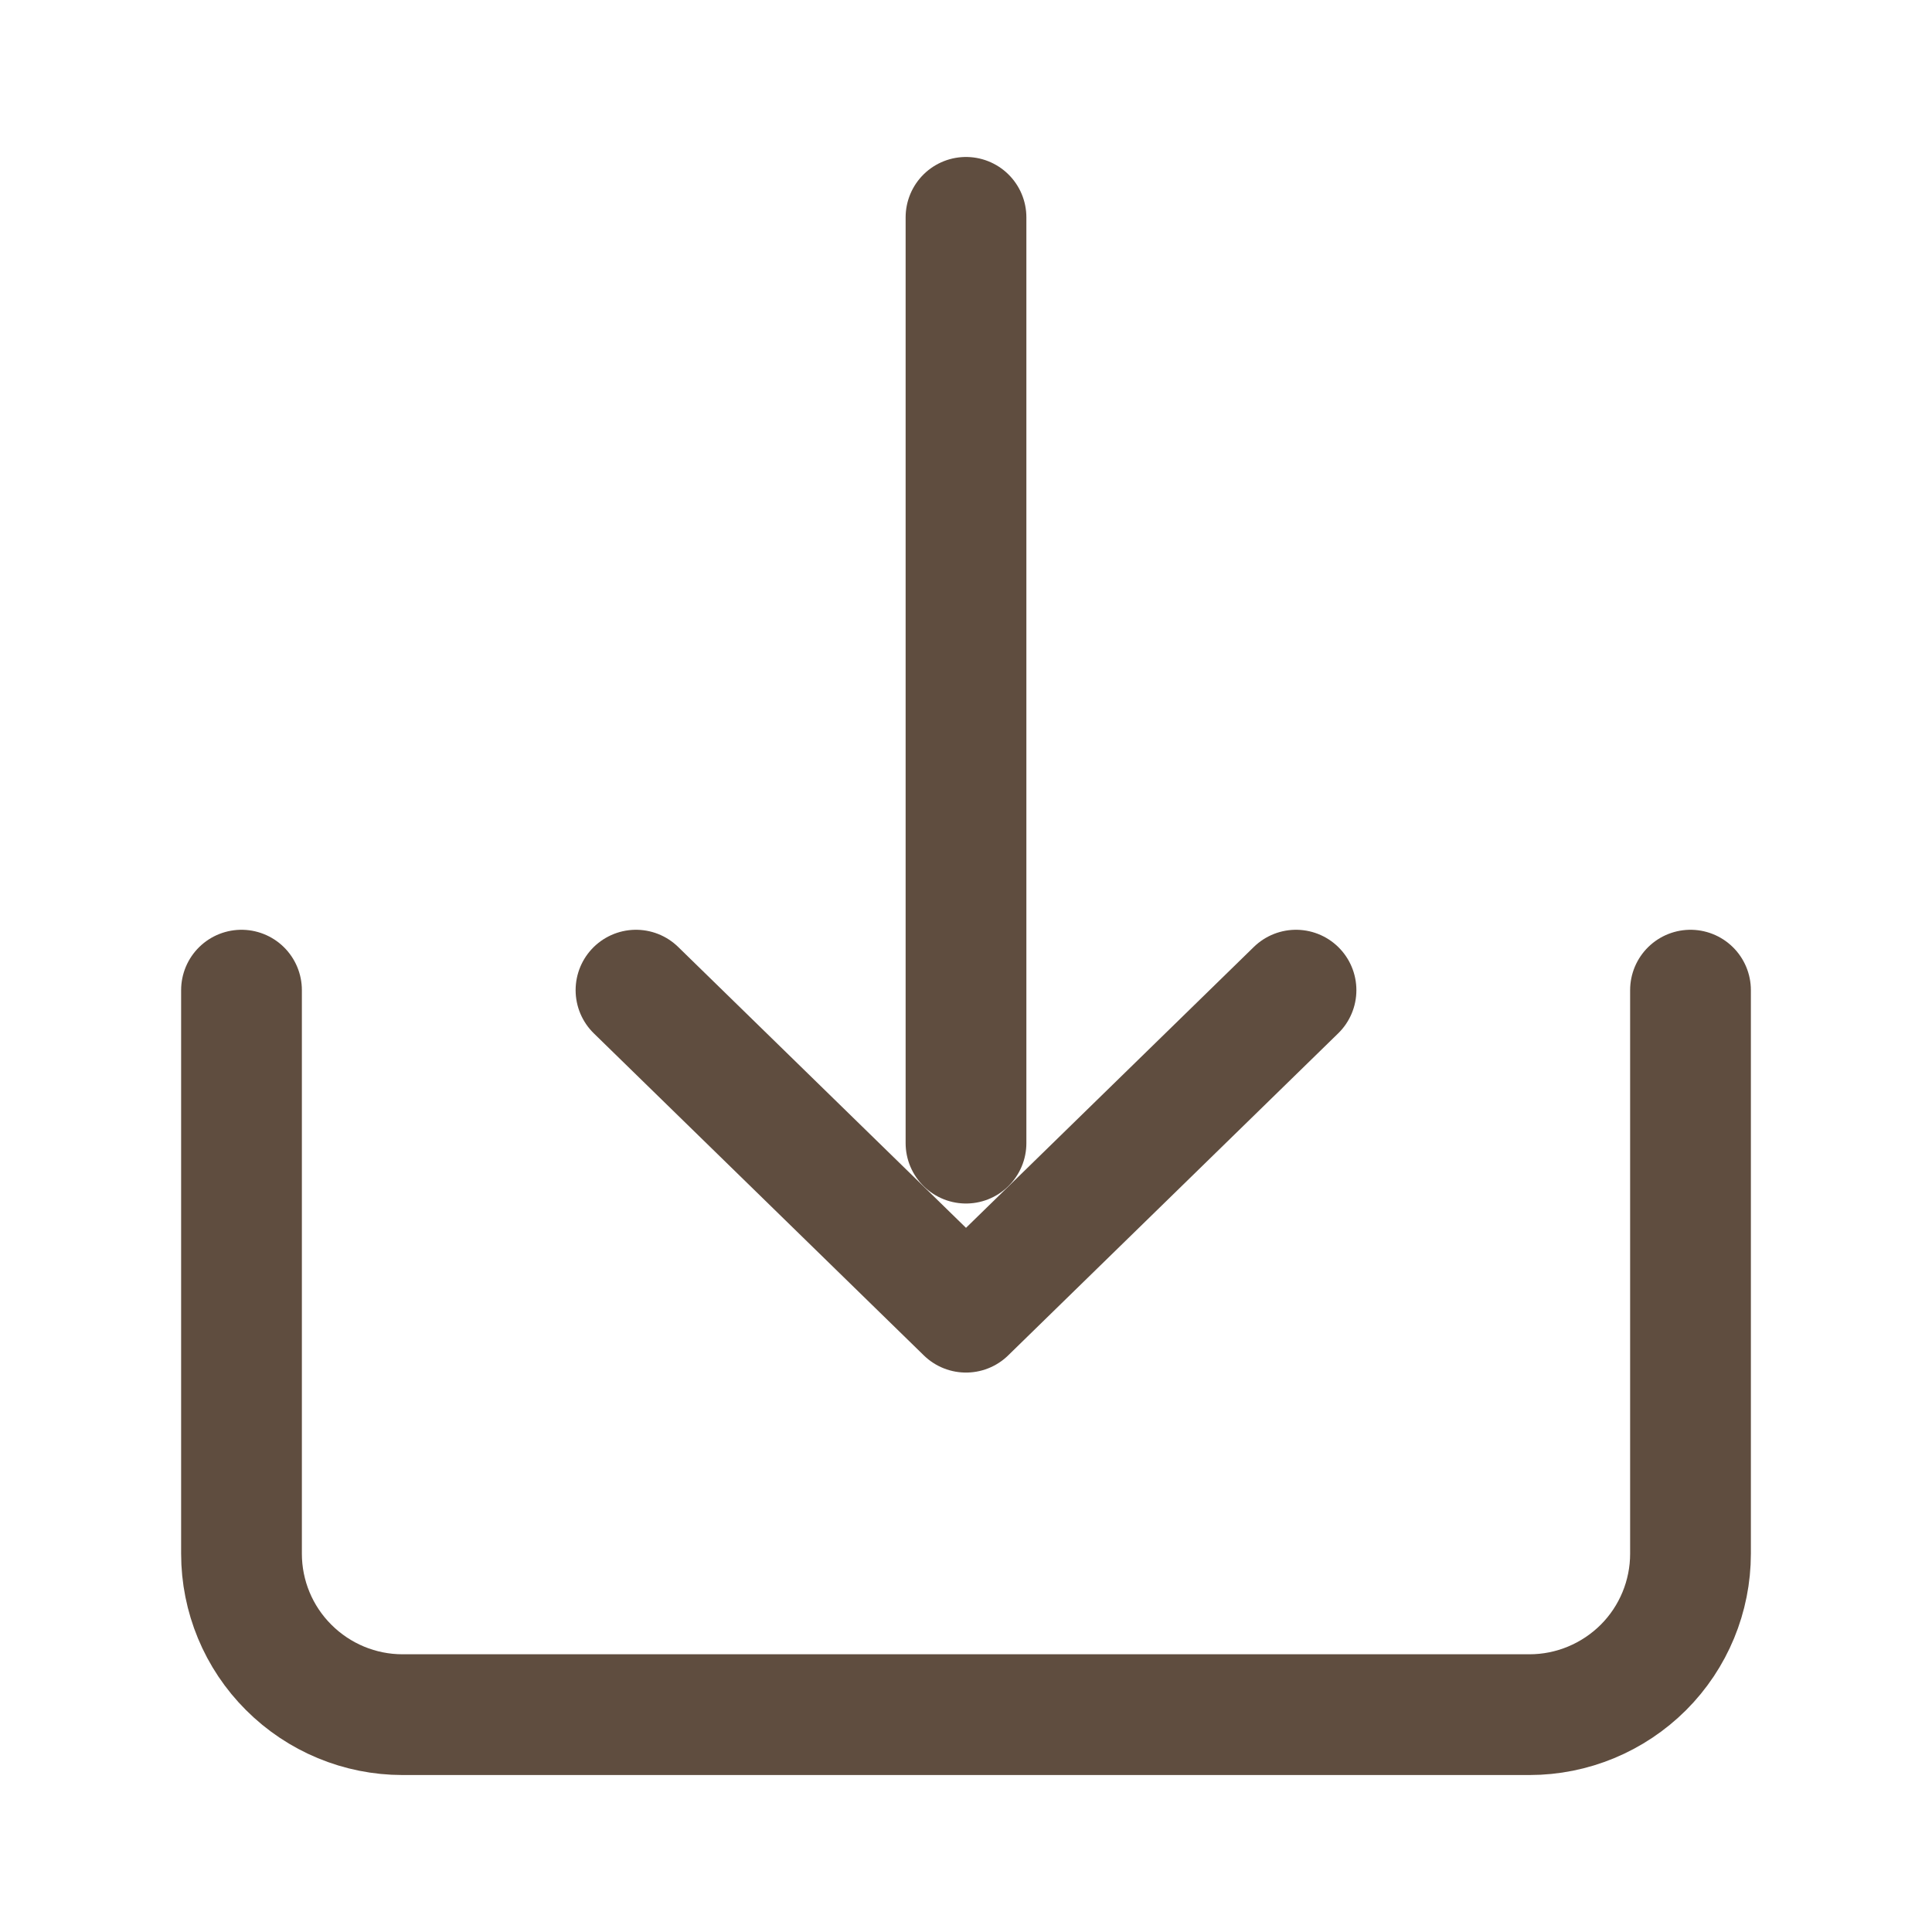
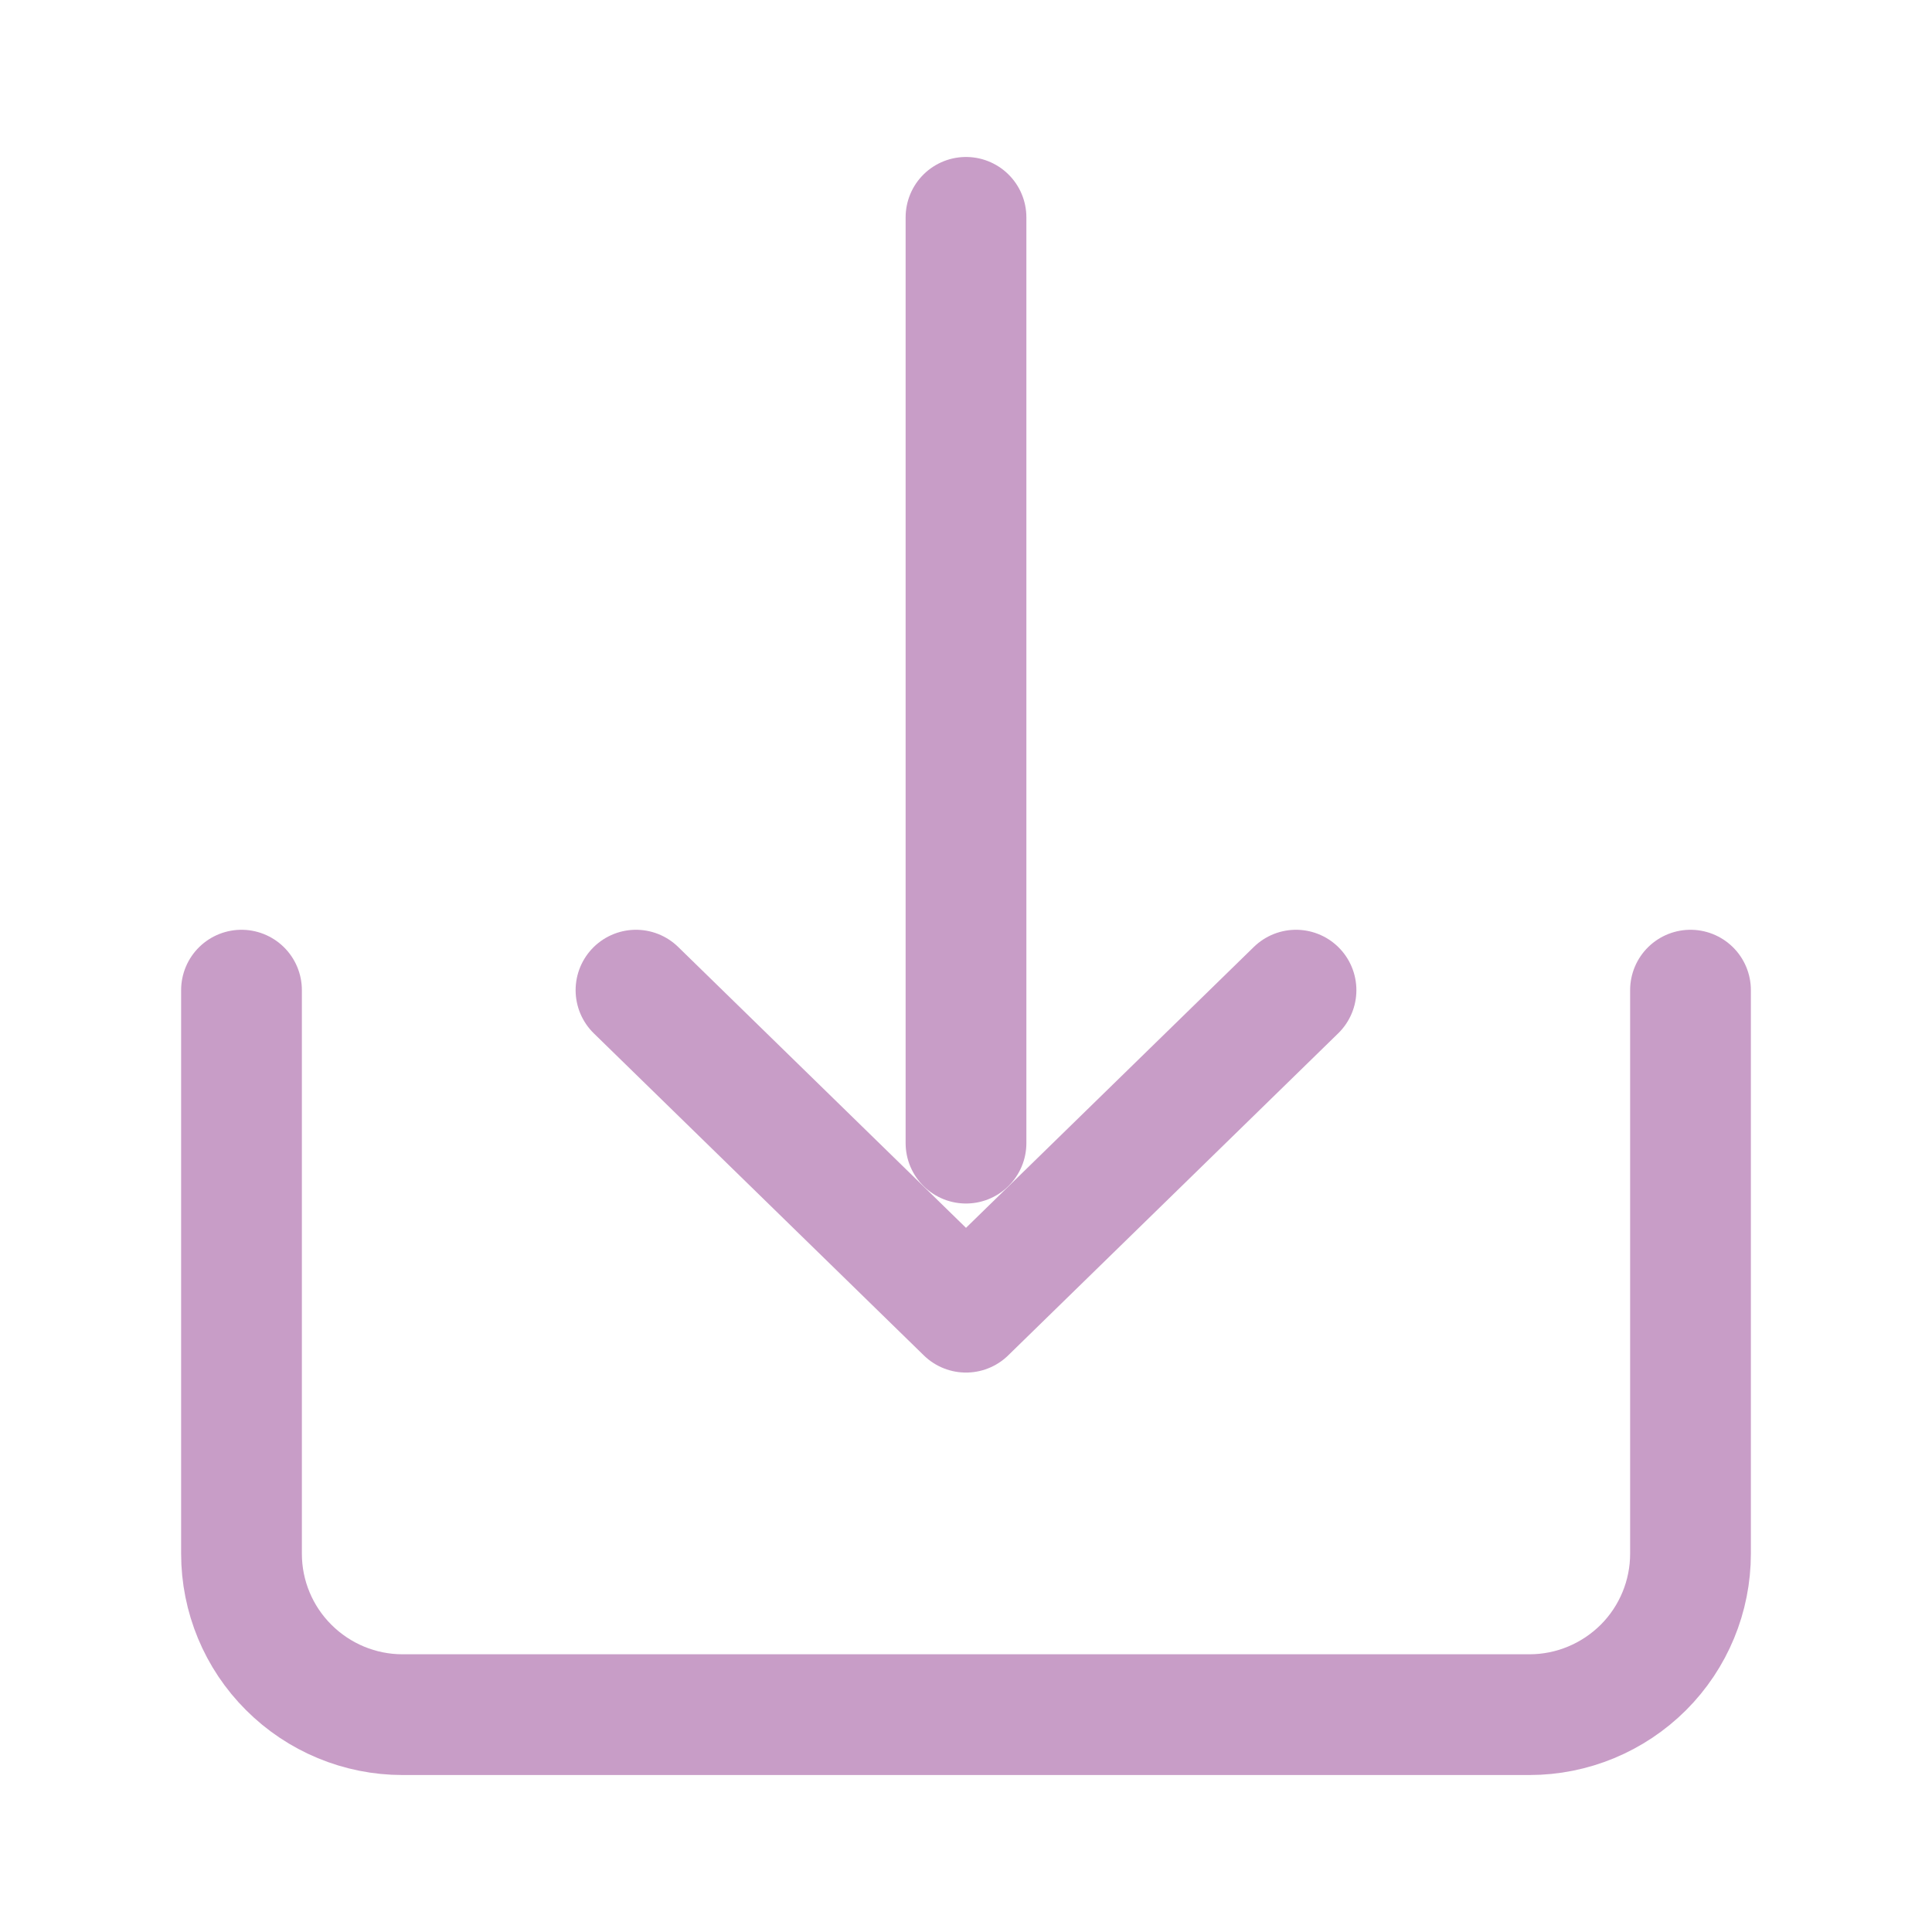
<svg xmlns="http://www.w3.org/2000/svg" width="16" height="16" viewBox="0 0 16 16" fill="none">
  <g id="Frame">
    <g id="SVGRepo_iconCarrier">
      <g id="Complete">
        <g id="download">
          <g id="Group">
-             <path id="Vector" d="M2 8.2V12.867C2 13.22 2.14 13.559 2.391 13.809C2.641 14.059 2.98 14.2 3.333 14.2H12.667C13.02 14.2 13.359 14.059 13.61 13.809C13.86 13.559 14 13.22 14 12.867V8.2" stroke="#5F4D3F" stroke-linecap="round" stroke-linejoin="round" />
+             <path id="Vector" d="M2 8.2V12.867C2 13.22 2.14 13.559 2.391 13.809C2.641 14.059 2.98 14.2 3.333 14.2H12.667C13.02 14.2 13.359 14.059 13.61 13.809C13.86 13.559 14 13.22 14 12.867V8.2" stroke="#c89dc7" stroke-linecap="round" stroke-linejoin="round" />
            <g id="Group_2">
-               <path id="Right" d="M5.267 8.2L8 10.867L10.733 8.2" stroke="#5F4D3F" stroke-linecap="round" stroke-linejoin="round" />
-               <path id="Vector_2" d="M8 1.8V9.467" stroke="#5F4D3F" stroke-linecap="round" stroke-linejoin="round" />
+               <path id="Right" d="M5.267 8.2L8 10.867L10.733 8.2" stroke="#c89dc7" stroke-linecap="round" stroke-linejoin="round" />
+               <path id="Vector_2" d="M8 1.8V9.467" stroke="#c89dc7" stroke-linecap="round" stroke-linejoin="round" />
            </g>
          </g>
        </g>
      </g>
    </g>
  </g>
</svg>
